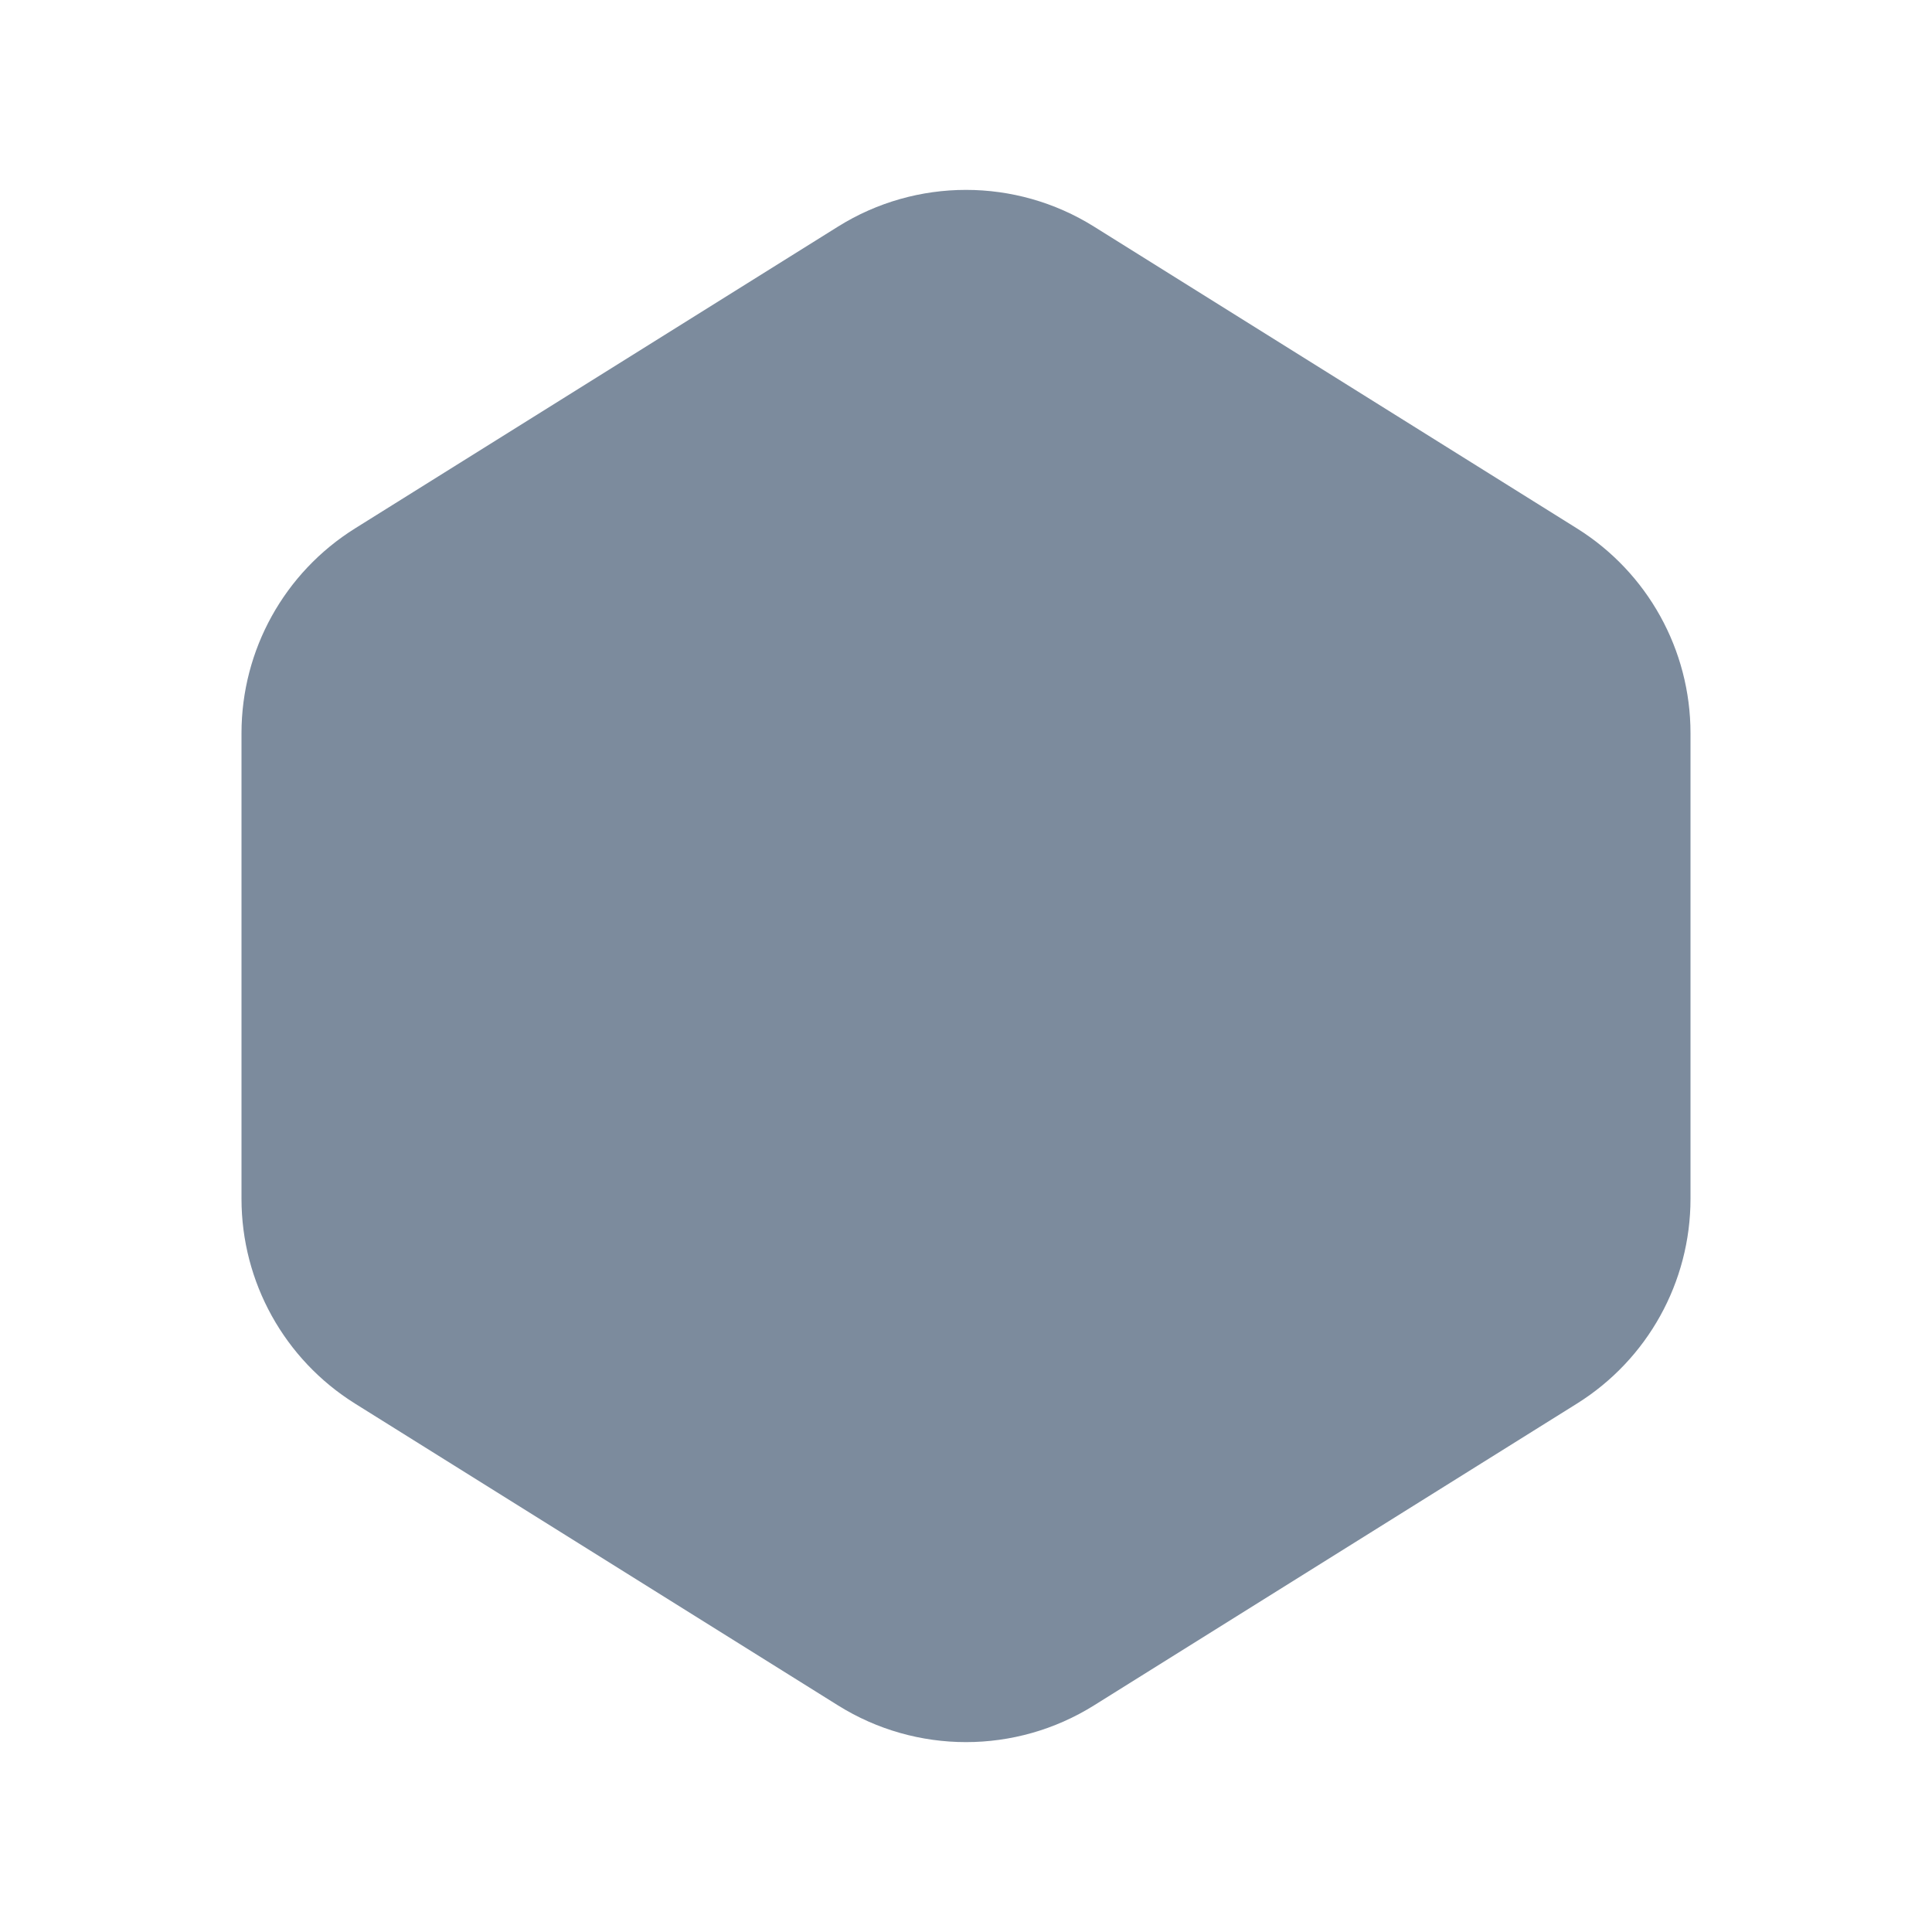
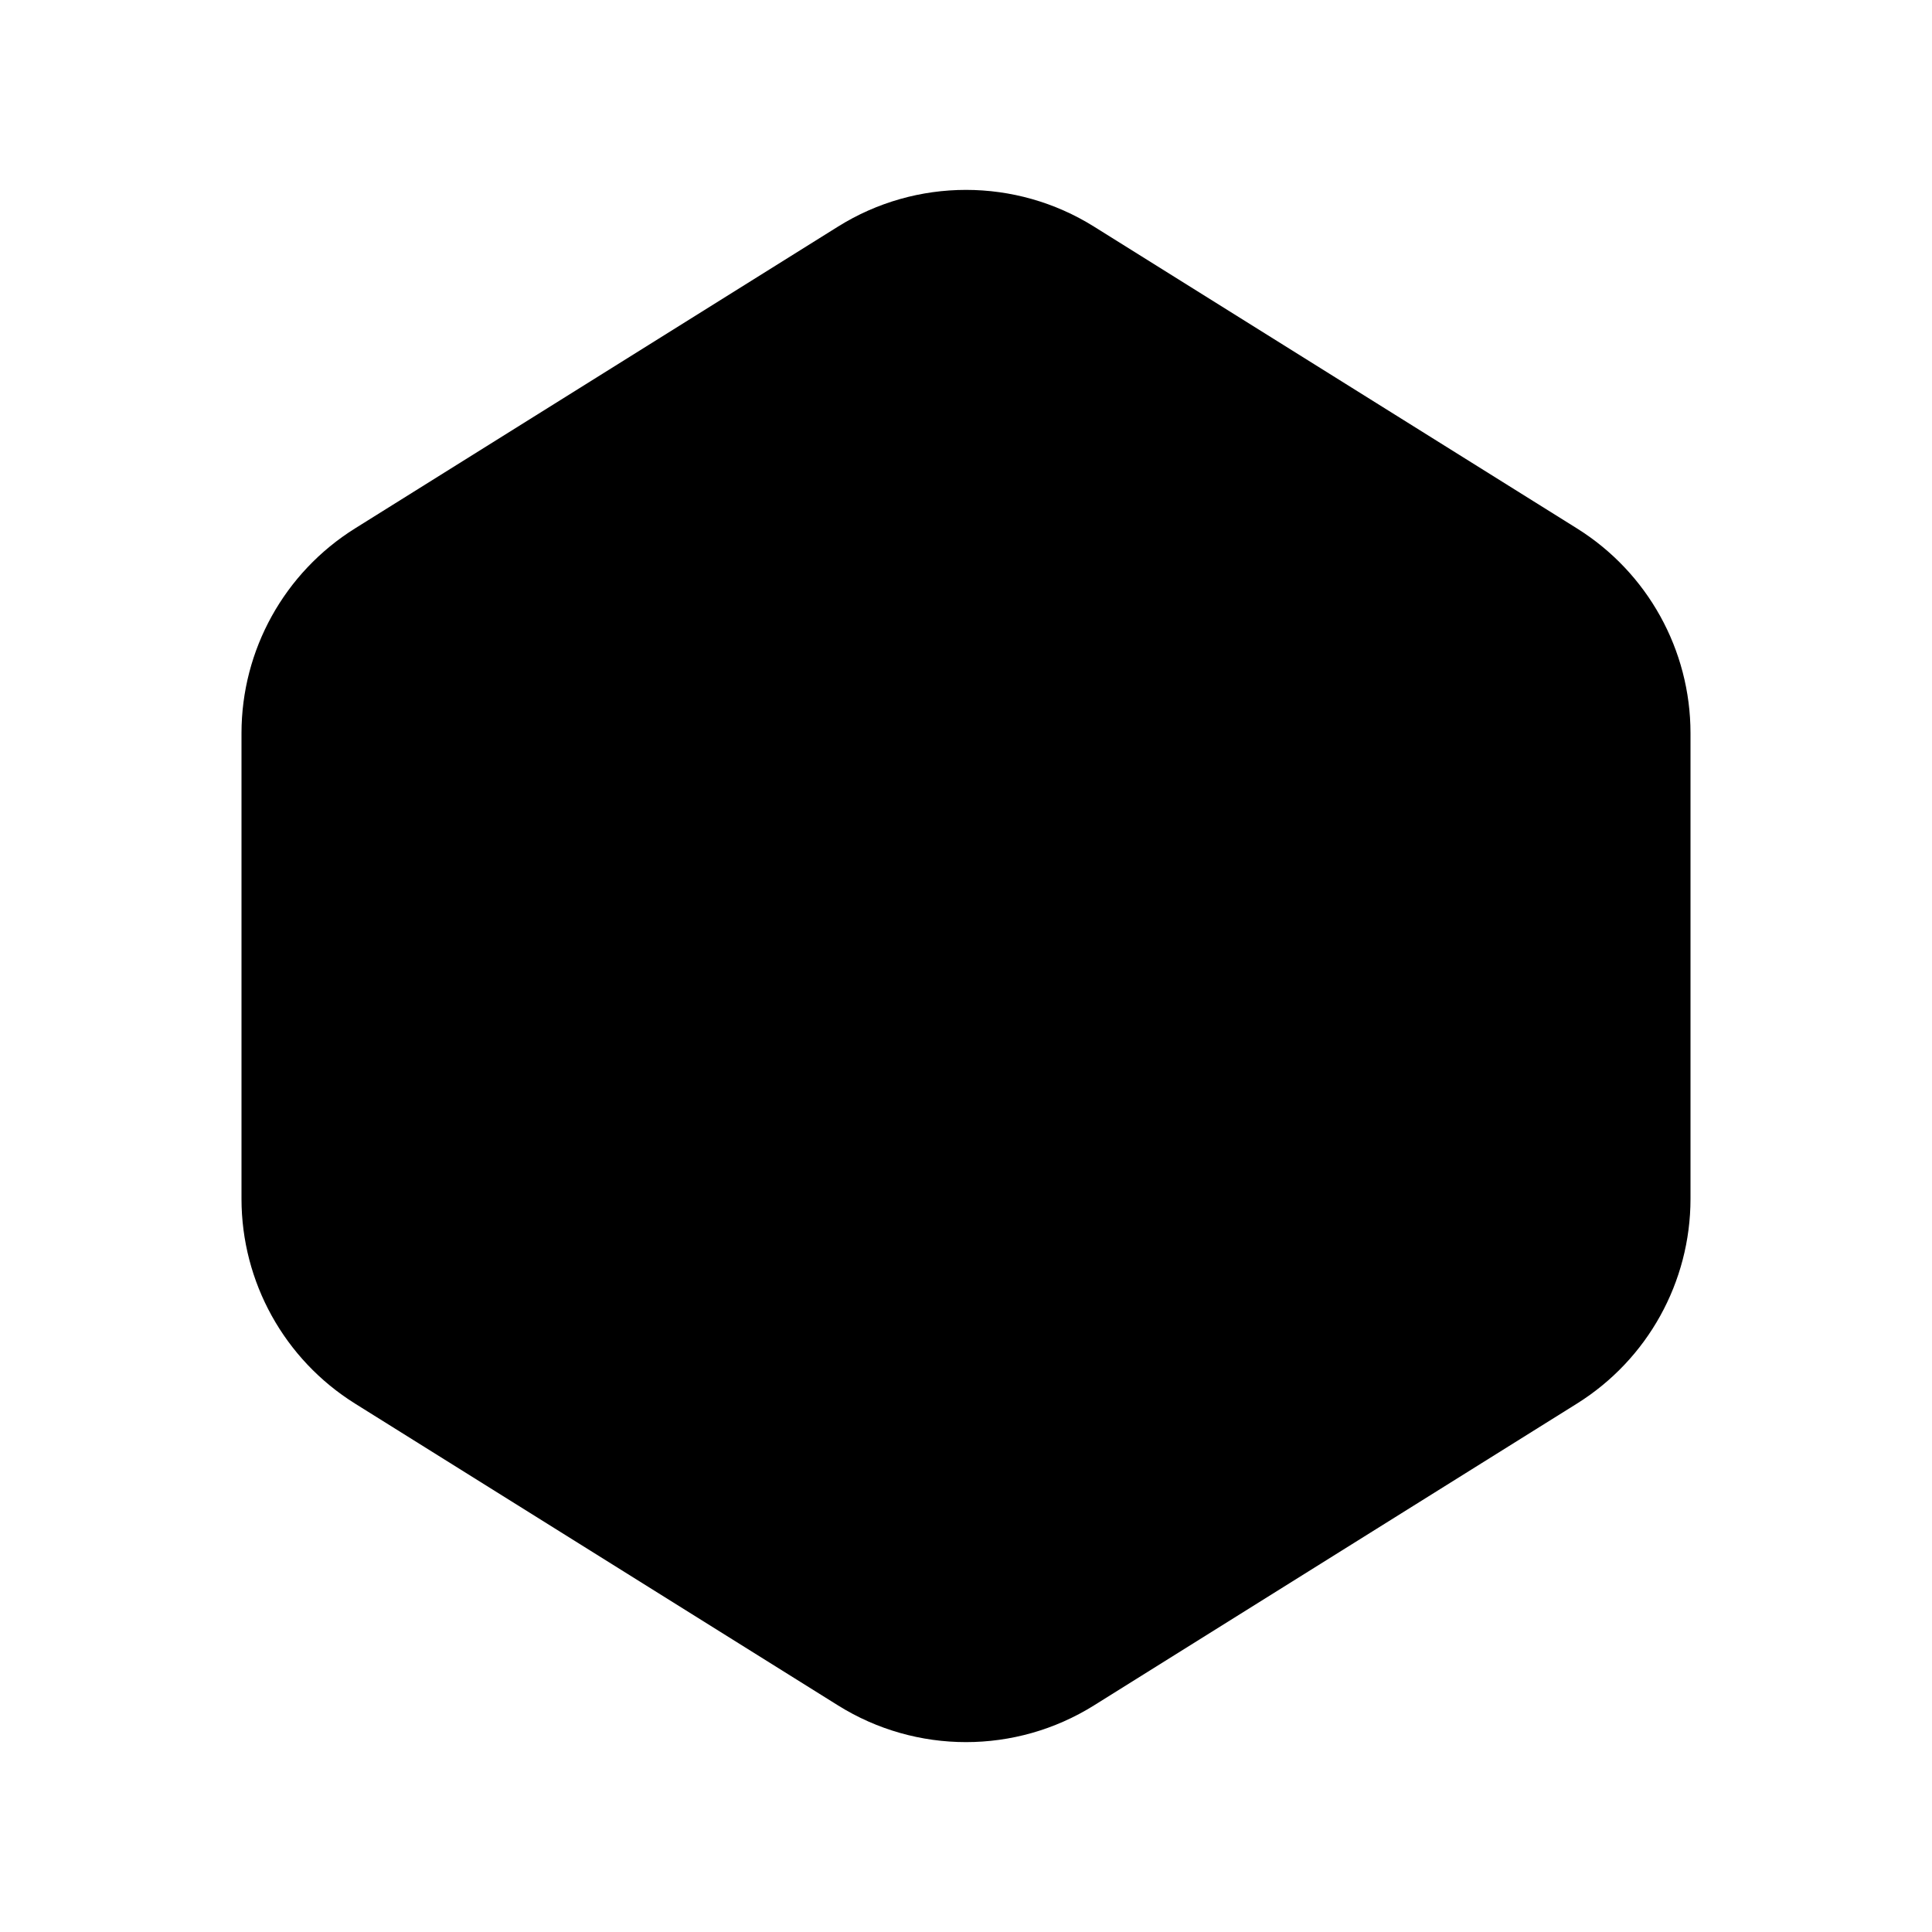
- <svg xmlns="http://www.w3.org/2000/svg" viewBox="0 0 22 22" fill="none">
-   <path d="M12.457 2.58C11.566 2.023 10.434 2.023 9.543 2.58L4.043 6.017C3.238 6.52 2.75 7.401 2.75 8.349V13.651C2.75 14.599 3.238 15.48 4.043 15.983L9.543 19.42C10.434 19.977 11.566 19.977 12.457 19.42L17.957 15.983C18.762 15.48 19.25 14.599 19.25 13.651V8.349C19.25 7.401 18.762 6.52 17.957 6.017L12.457 2.58Z" fill="#7C8B9D" />
+ <svg xmlns="http://www.w3.org/2000/svg" viewBox="0 0 22 22">
+   <path d="M12.457 2.58C11.566 2.023 10.434 2.023 9.543 2.58L4.043 6.017C3.238 6.52 2.75 7.401 2.75 8.349V13.651C2.75 14.599 3.238 15.48 4.043 15.983L9.543 19.42C10.434 19.977 11.566 19.977 12.457 19.42L17.957 15.983C18.762 15.48 19.25 14.599 19.25 13.651V8.349C19.25 7.401 18.762 6.52 17.957 6.017L12.457 2.58Z" />
</svg>
